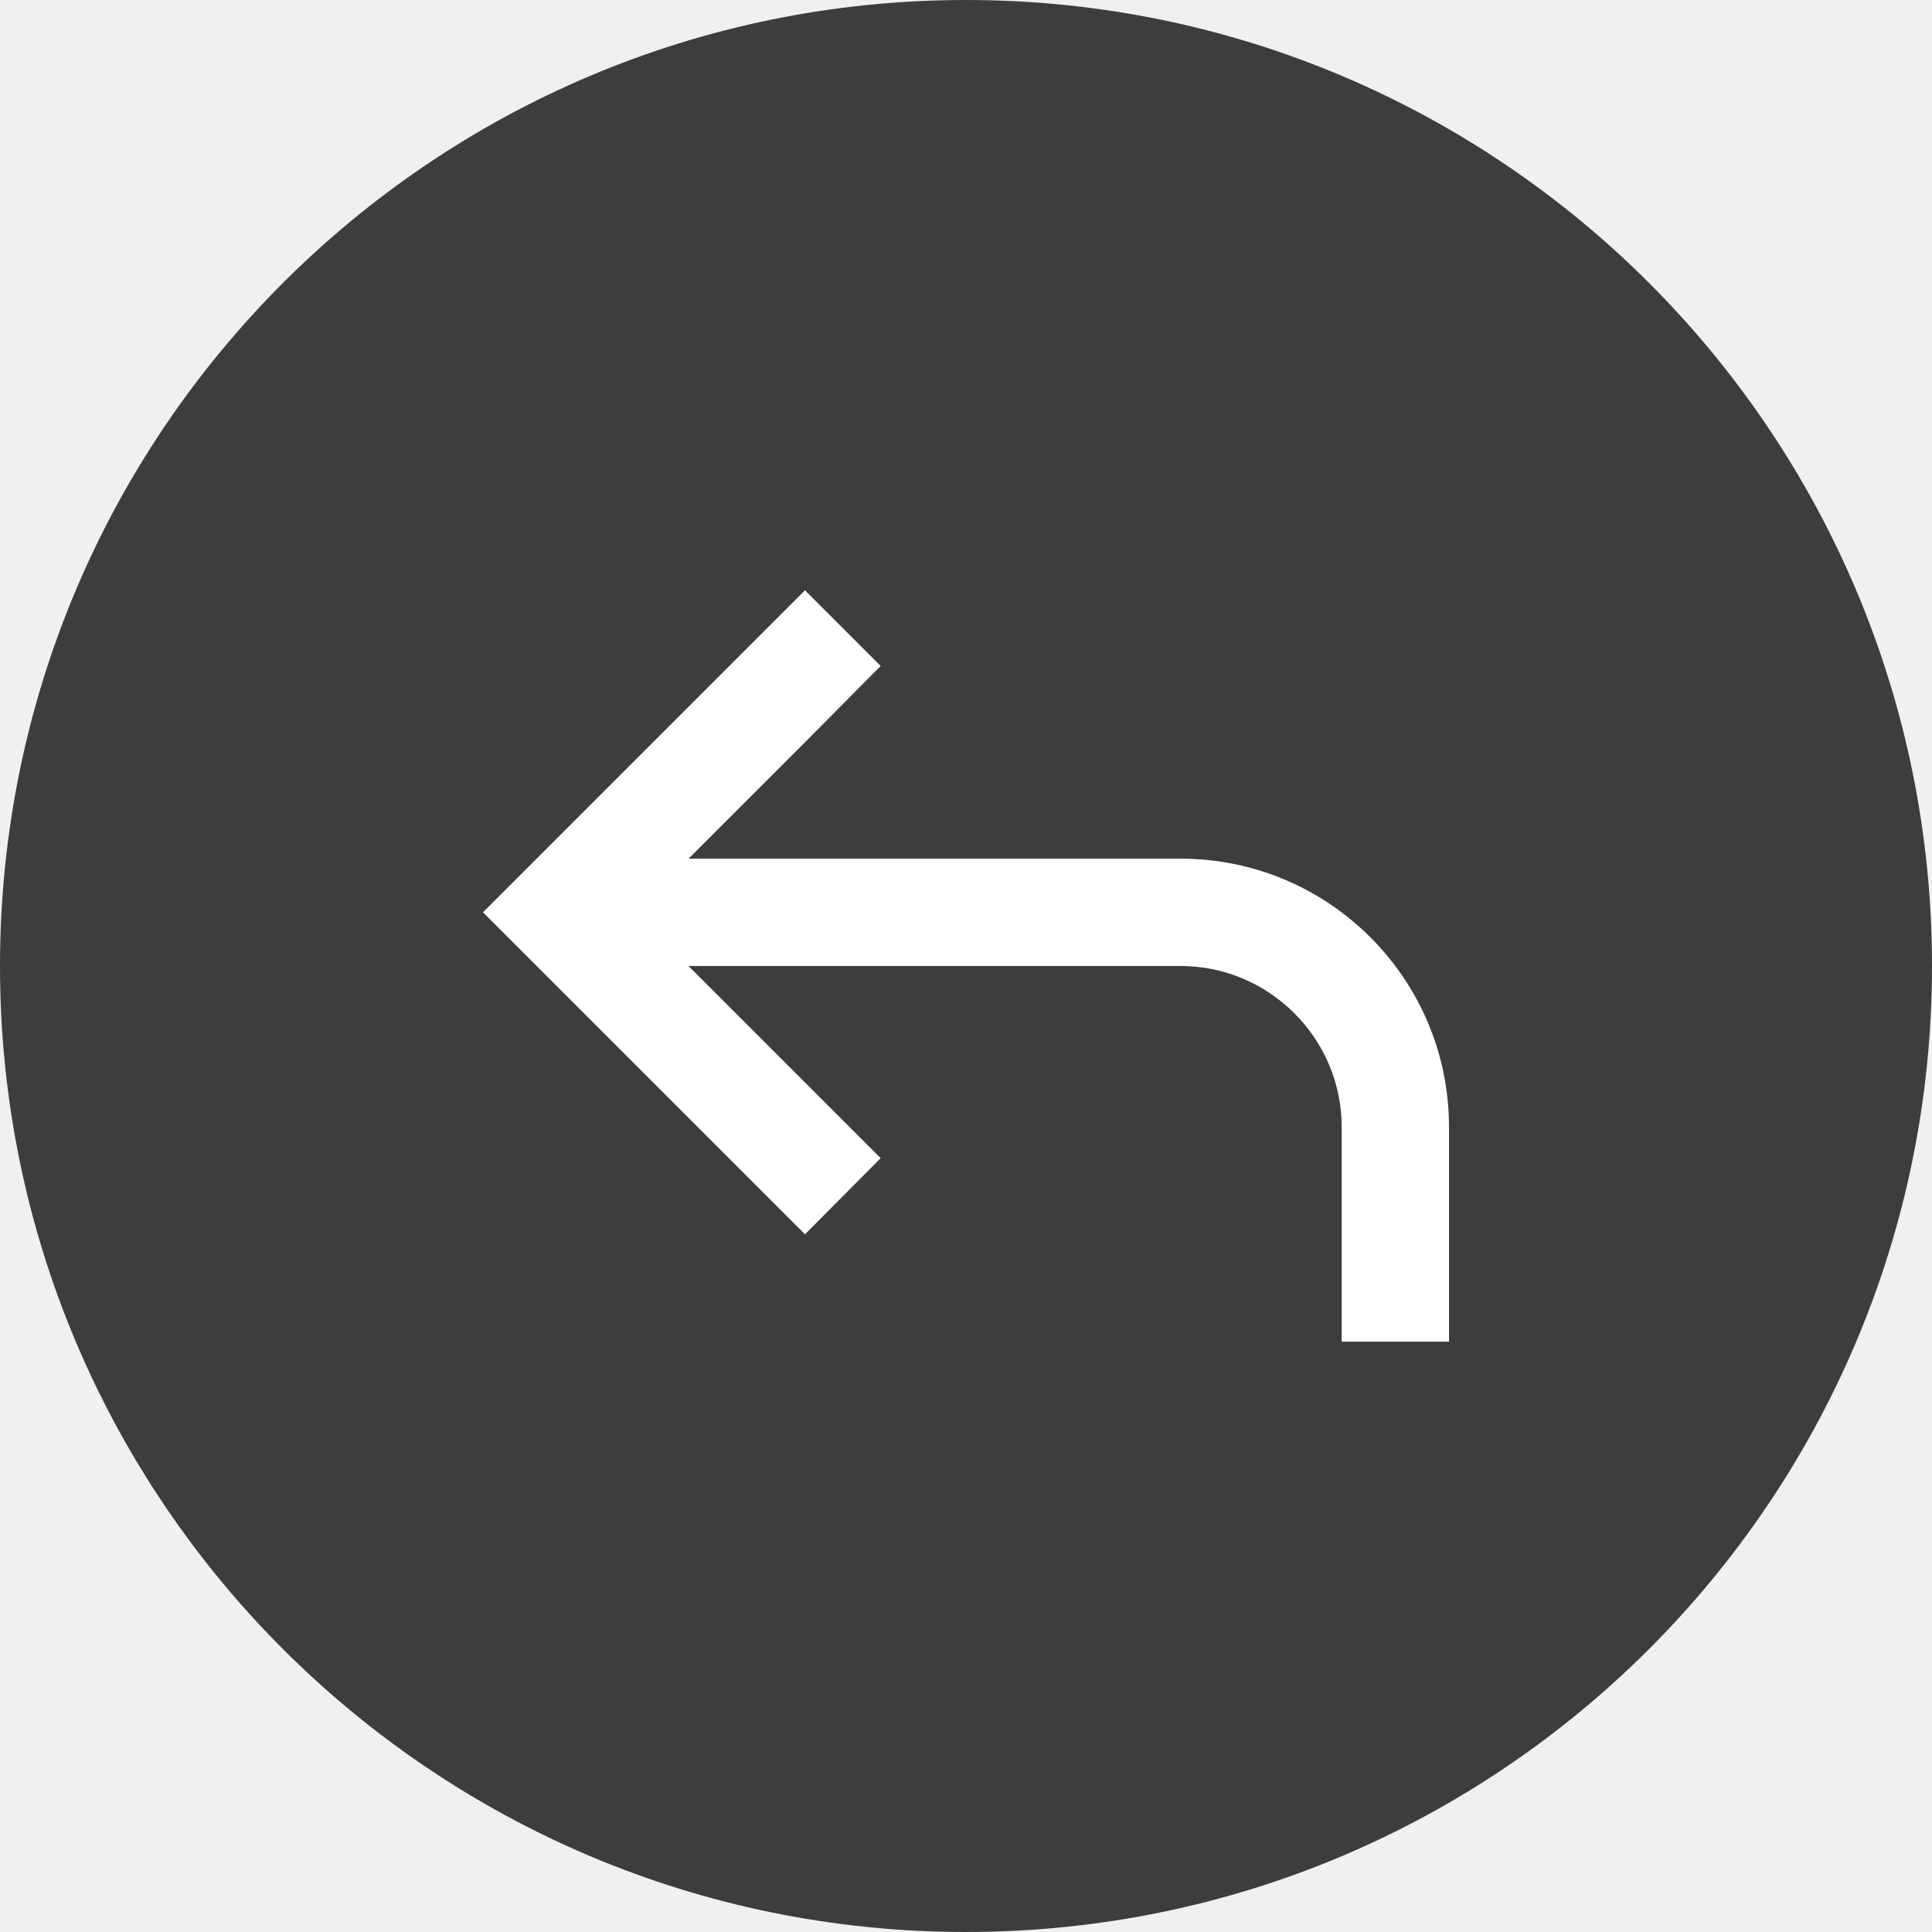
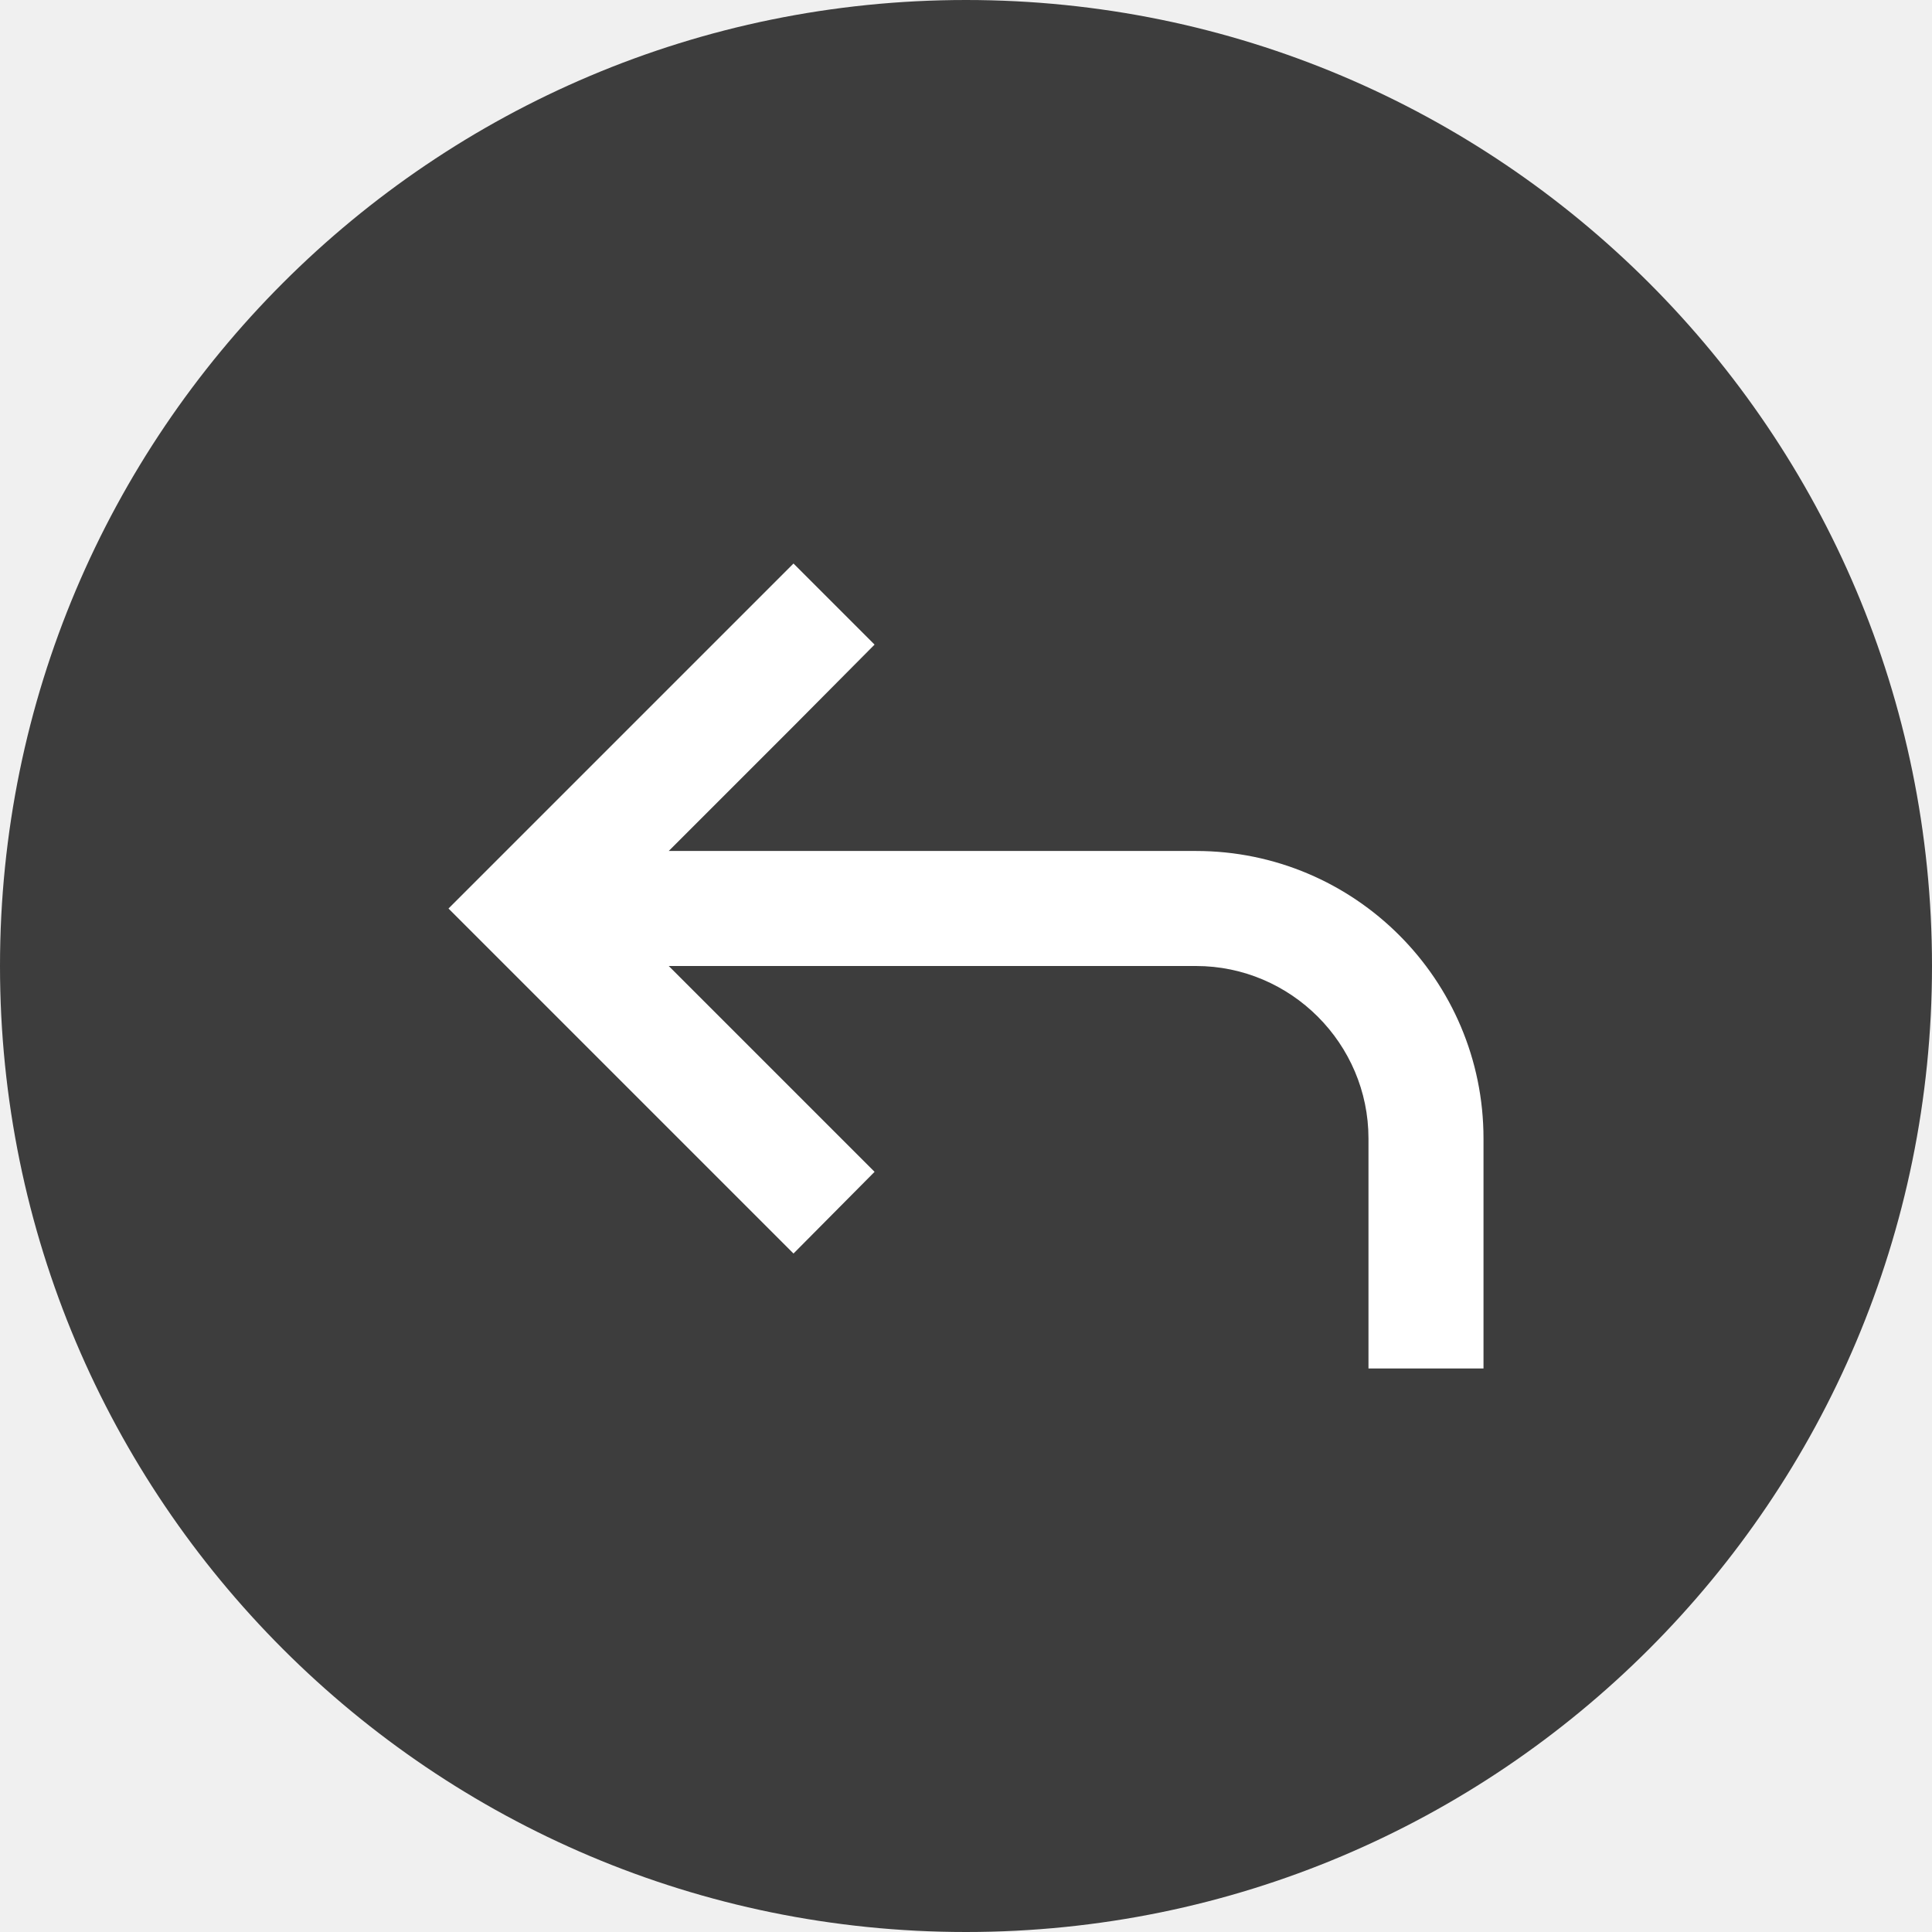
- <svg xmlns="http://www.w3.org/2000/svg" width="24" height="24" viewBox="0 0 24 24" fill="none">
-   <rect width="24" height="24" rx="12" fill="#3D3D3D" />
-   <path d="M10 7.333L10.94 8.273L10 9.22L8.553 10.667H14.667C16.507 10.667 18 12.16 18 14V16.667H16.667V14C16.667 12.9 15.767 12 14.667 12H8.553L10 13.447L10.94 14.387L10 15.333L6 11.333L10 7.333Z" fill="white" />
+ <svg xmlns="http://www.w3.org/2000/svg" width="28" height="28" viewBox="0 0 28 28" fill="none">
+   <rect width="28" height="28" rx="14" fill="#3D3D3D" />
+   <path d="M11.5 8.167L12.675 9.342L11.5 10.525L9.692 12.333H17.333C19.633 12.333 21.5 14.2 21.5 16.5V19.833H19.833V16.5C19.833 15.125 18.708 14 17.333 14H9.692L11.5 15.808L12.675 16.983L11.5 18.167L6.5 13.167L11.5 8.167Z" fill="white" />
</svg>
